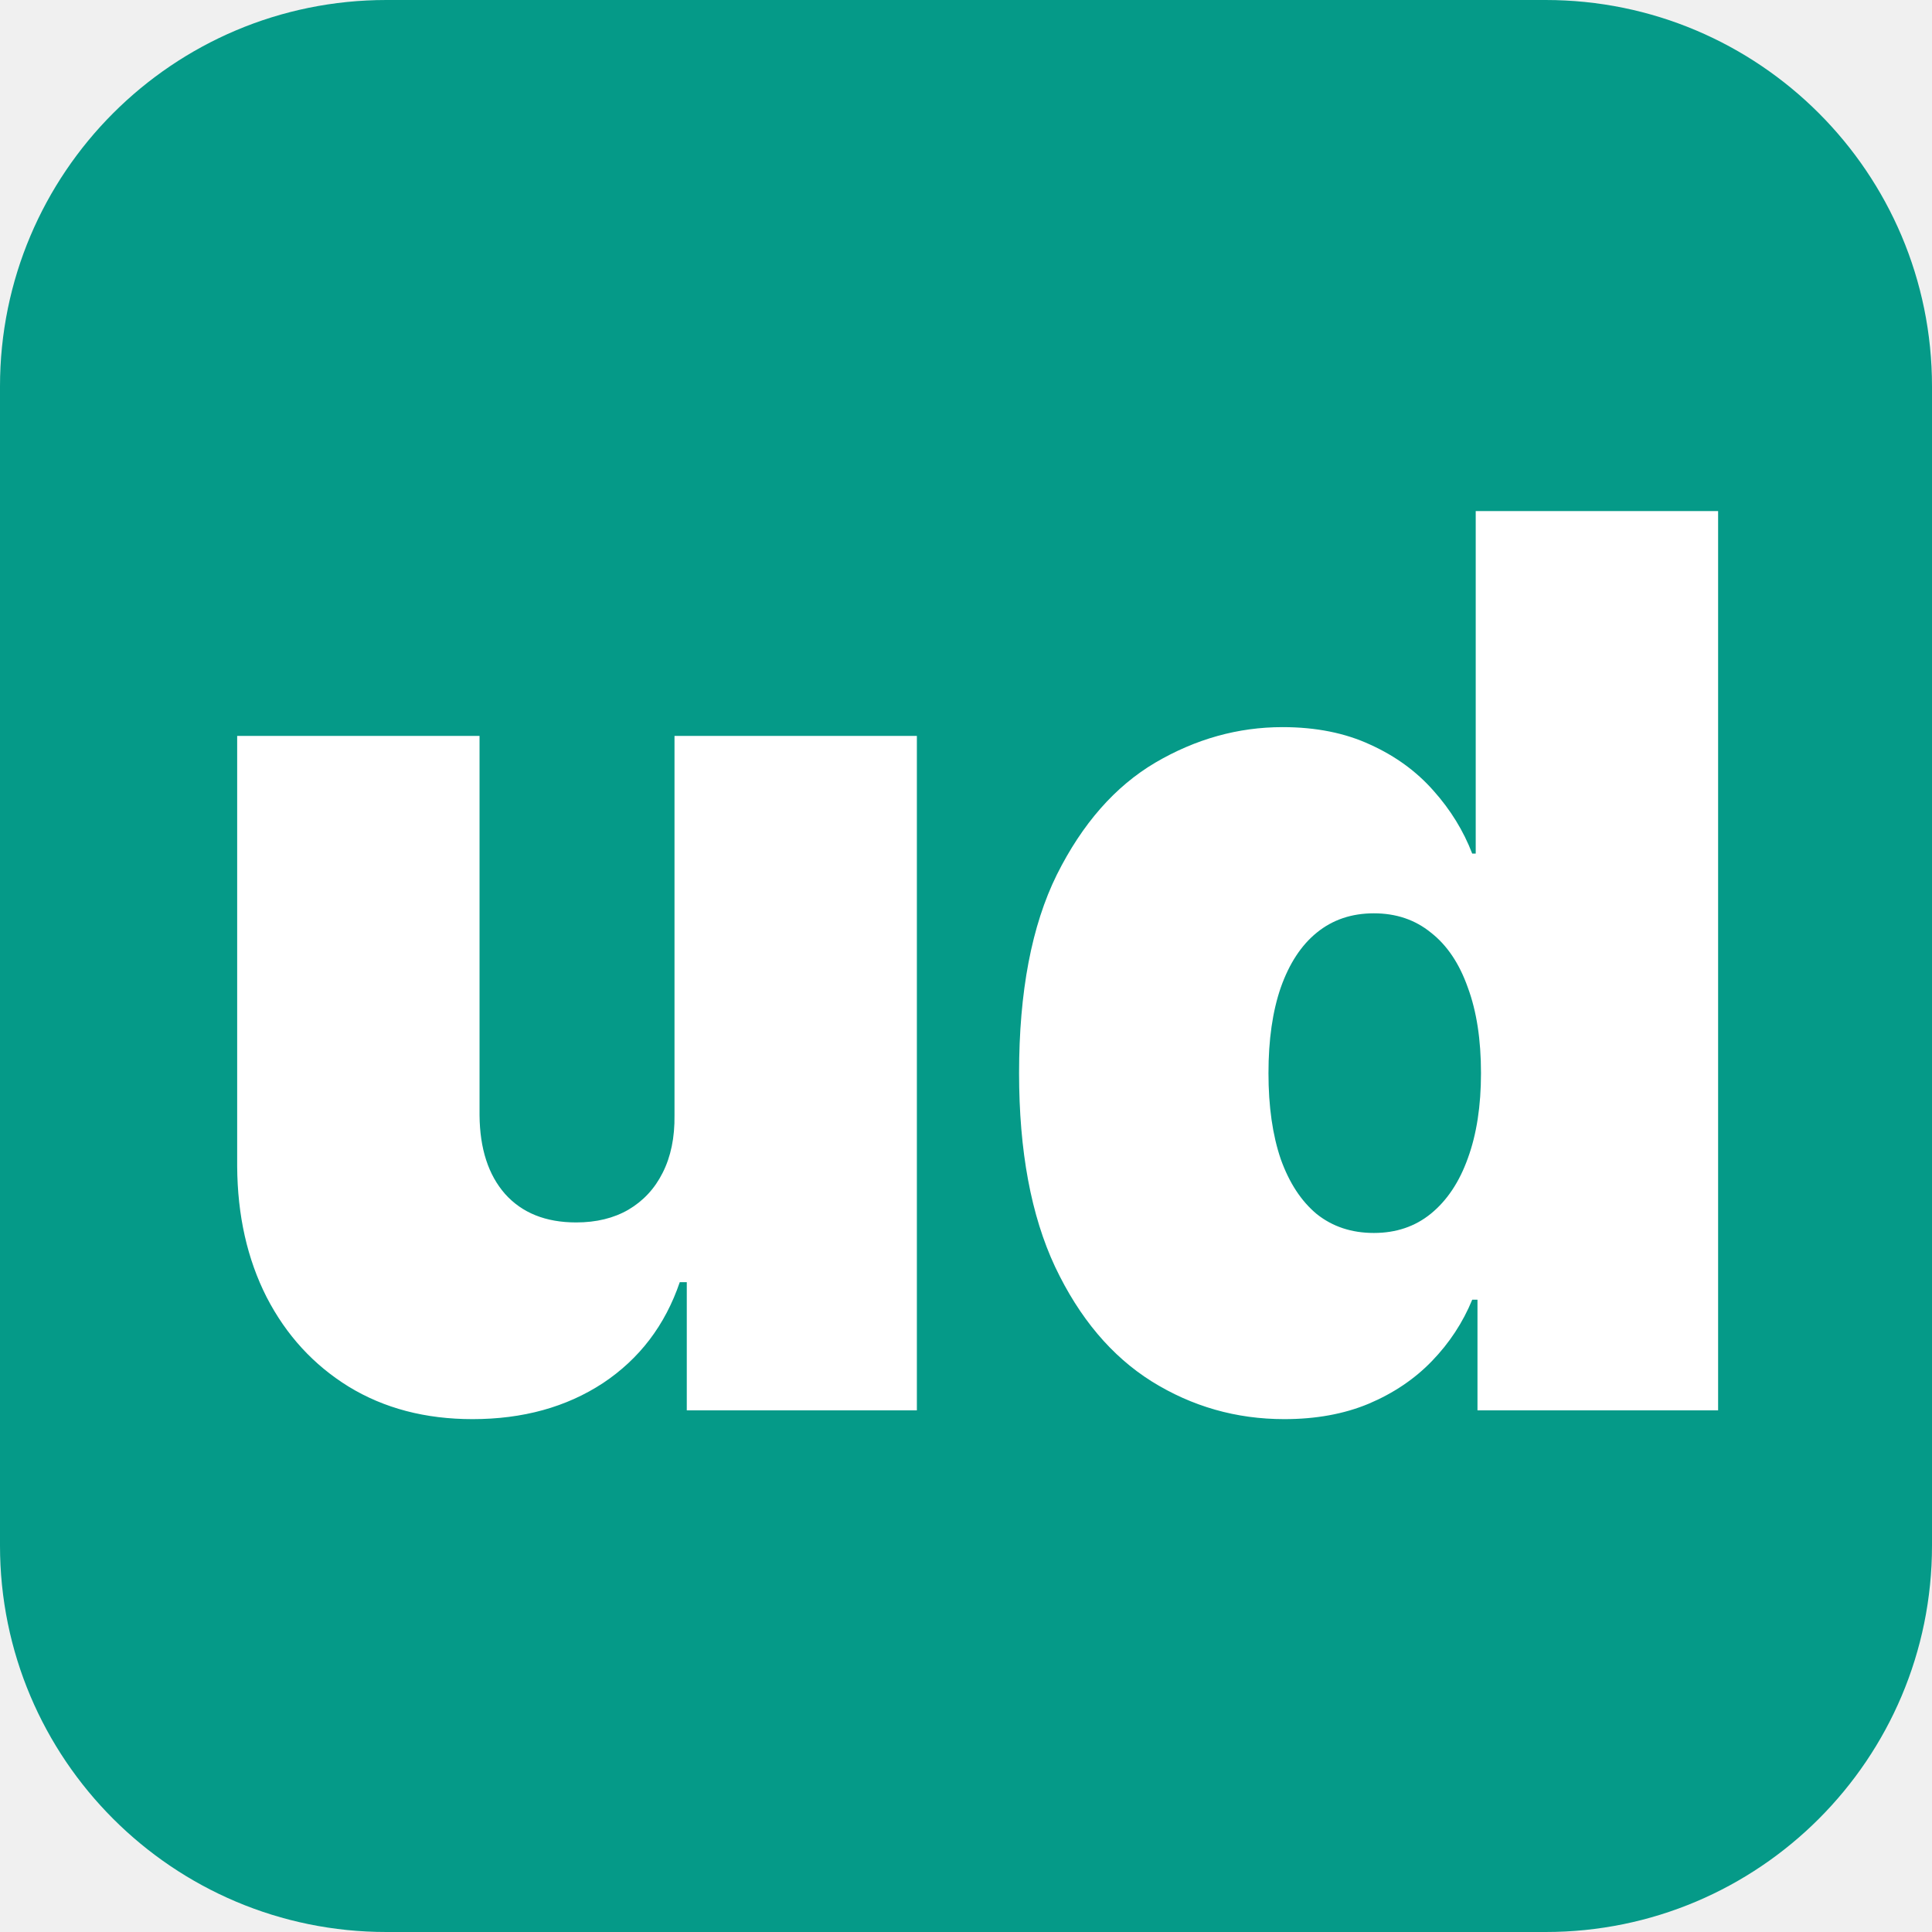
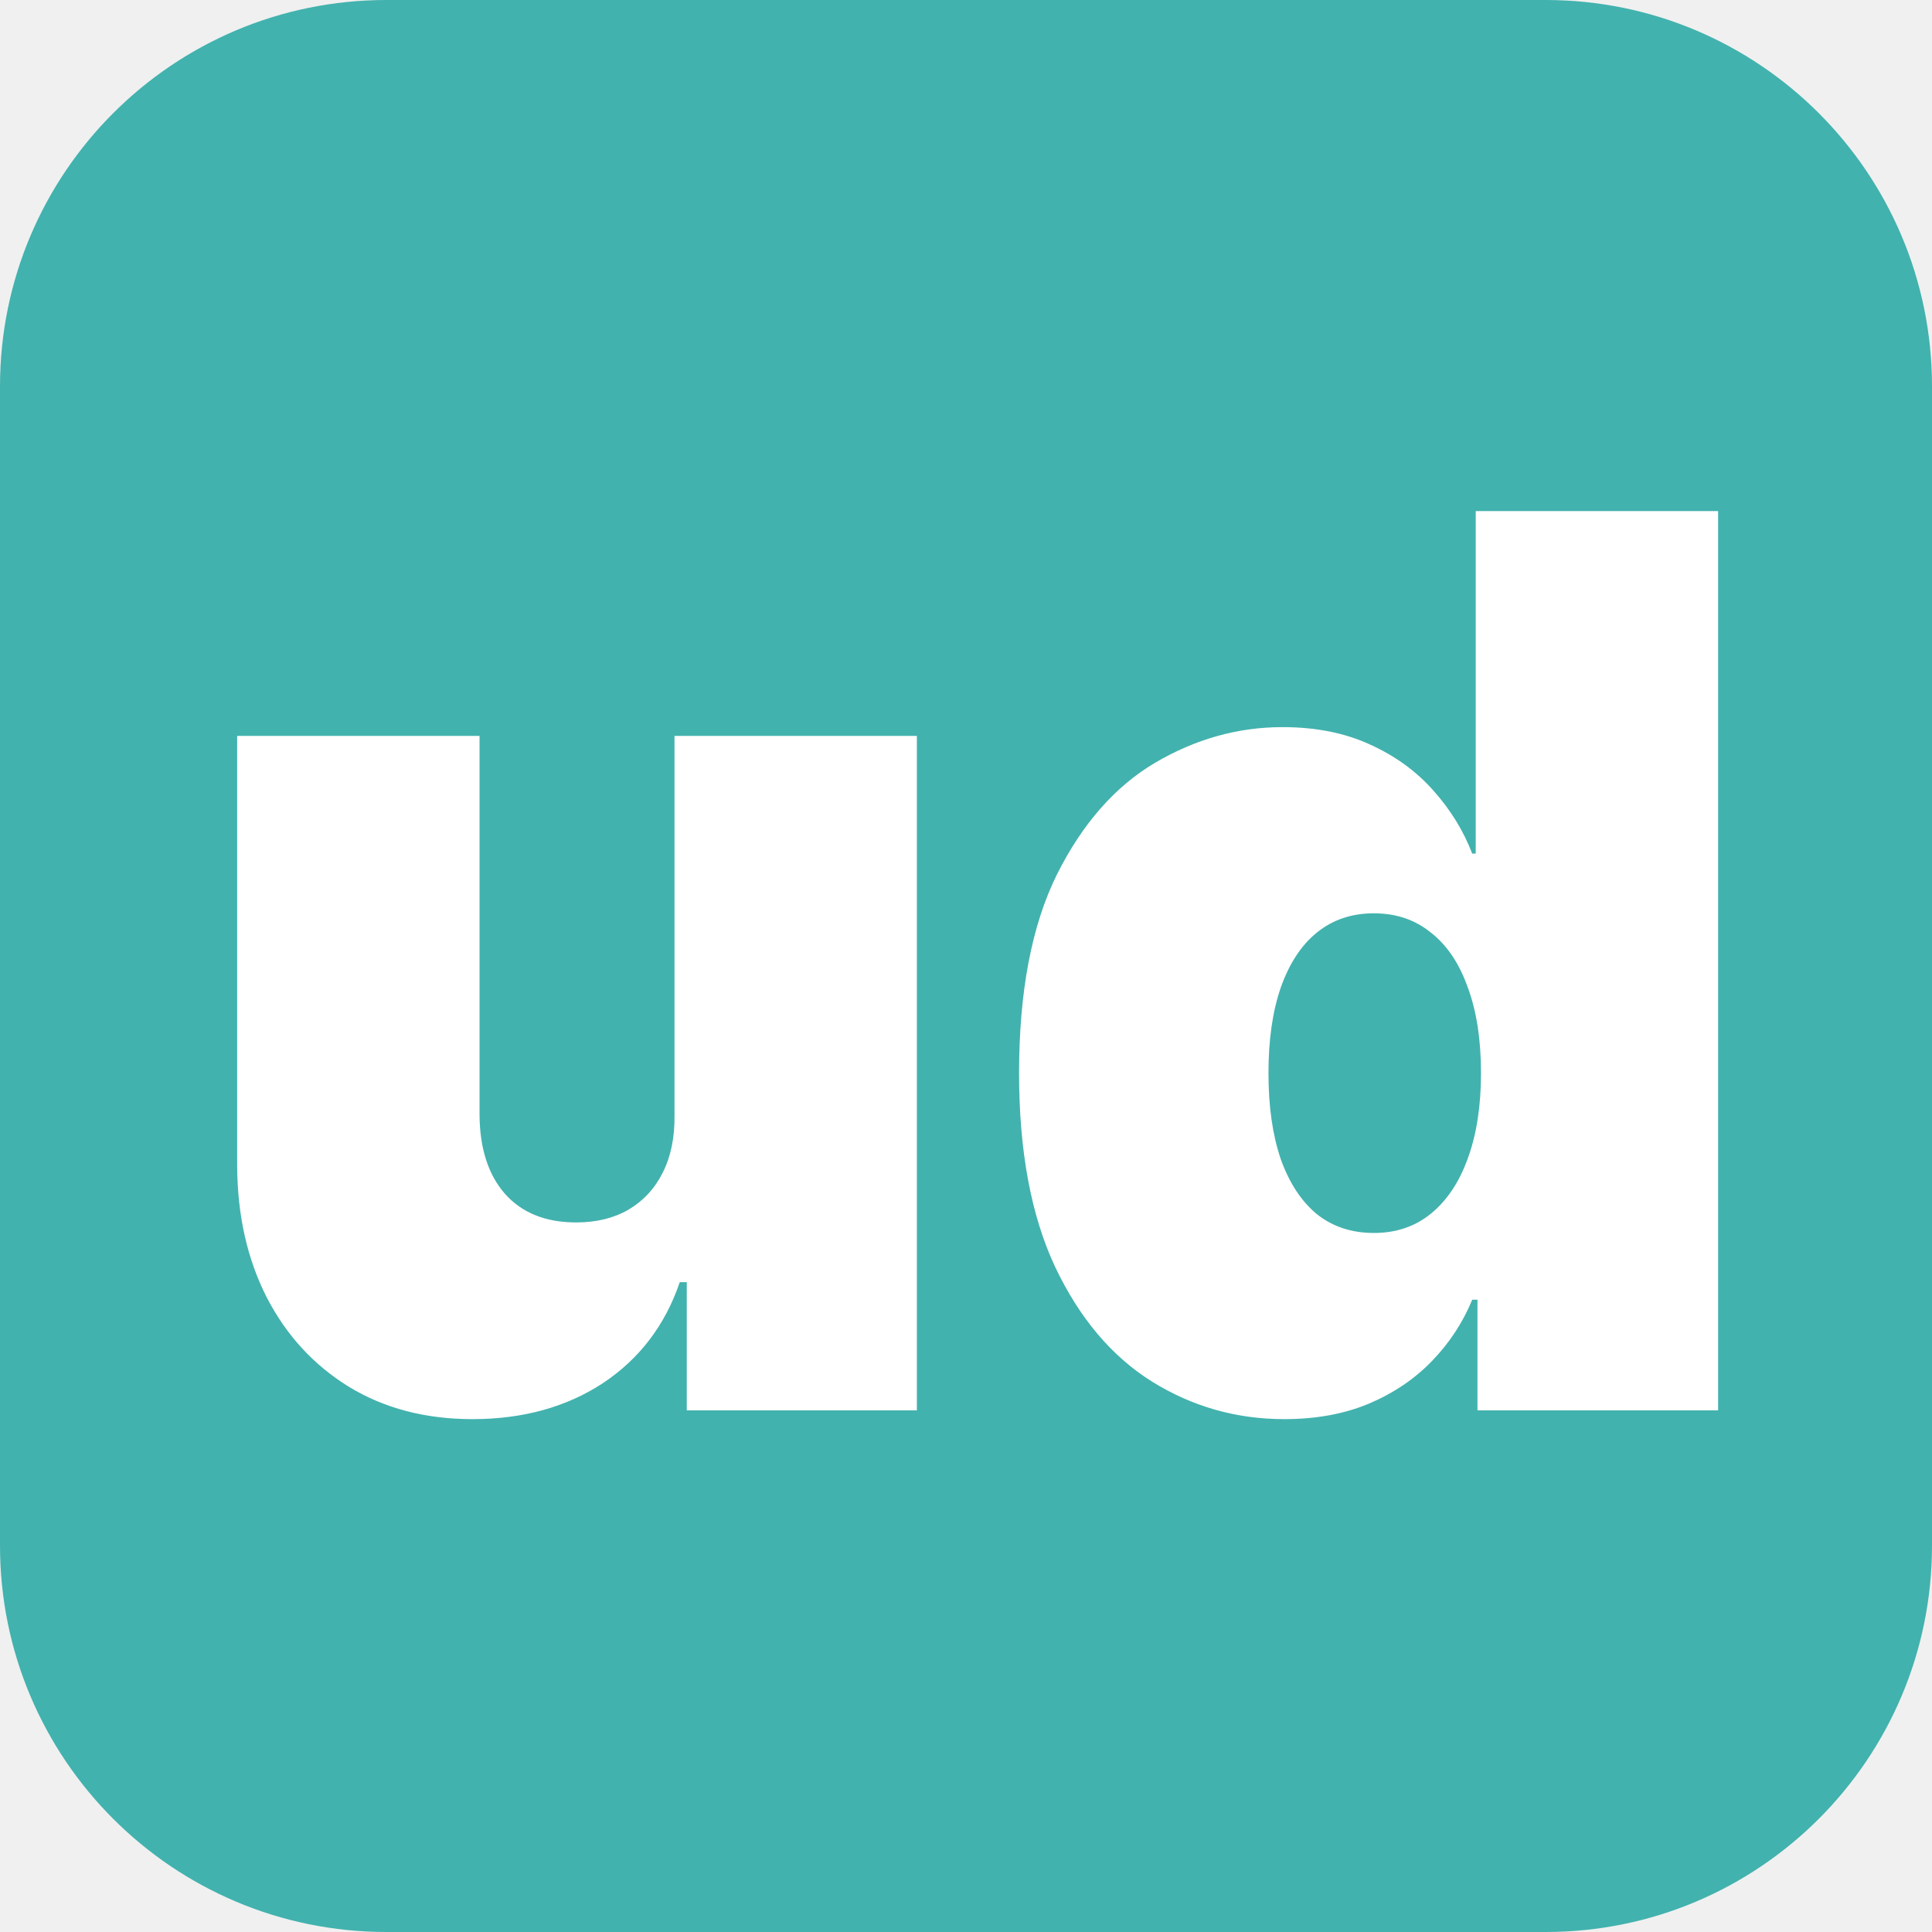
<svg xmlns="http://www.w3.org/2000/svg" width="100" height="100" viewBox="0 0 100 100" fill="none">
  <g clip-path="url(#clip0_2_10)">
-     <rect width="100" height="100" rx="20" fill="#059A88" />
+     <rect width="100" height="100" rx="20" fill="#42B2AE" />
    <path d="M34.912 57.727V38.091H47.457V73H35.548V66.364H35.185C34.427 68.591 33.101 70.333 31.207 71.591C29.313 72.833 27.063 73.454 24.457 73.454C22.018 73.454 19.882 72.894 18.048 71.773C16.23 70.651 14.813 69.106 13.798 67.136C12.798 65.167 12.291 62.909 12.276 60.364V38.091H24.821V57.727C24.836 59.455 25.276 60.811 26.139 61.795C27.018 62.78 28.245 63.273 29.821 63.273C30.866 63.273 31.768 63.053 32.526 62.614C33.298 62.159 33.889 61.523 34.298 60.705C34.722 59.871 34.927 58.879 34.912 57.727ZM66.474 73.454C63.99 73.454 61.702 72.803 59.611 71.5C57.535 70.197 55.868 68.22 54.611 65.568C53.368 62.917 52.747 59.576 52.747 55.545C52.747 51.333 53.399 47.909 54.702 45.273C56.02 42.636 57.717 40.705 59.793 39.477C61.883 38.25 64.081 37.636 66.383 37.636C68.111 37.636 69.626 37.939 70.929 38.545C72.232 39.136 73.323 39.932 74.202 40.932C75.081 41.917 75.747 43 76.202 44.182H76.383V26.454H88.929V73H76.474V67.273H76.202C75.717 68.454 75.02 69.515 74.111 70.454C73.217 71.379 72.126 72.114 70.838 72.659C69.565 73.189 68.111 73.454 66.474 73.454ZM71.111 63.818C72.262 63.818 73.247 63.485 74.065 62.818C74.899 62.136 75.535 61.182 75.974 59.955C76.429 58.712 76.656 57.242 76.656 55.545C76.656 53.818 76.429 52.341 75.974 51.114C75.535 49.871 74.899 48.924 74.065 48.273C73.247 47.606 72.262 47.273 71.111 47.273C69.959 47.273 68.974 47.606 68.156 48.273C67.353 48.924 66.732 49.871 66.293 51.114C65.868 52.341 65.656 53.818 65.656 55.545C65.656 57.273 65.868 58.758 66.293 60C66.732 61.227 67.353 62.174 68.156 62.841C68.974 63.492 69.959 63.818 71.111 63.818Z" fill="white" />
  </g>
  <defs>
    <clipPath id="clip0_2_10">
      <rect width="100" height="100" fill="white" />
    </clipPath>
  </defs>
</svg>
